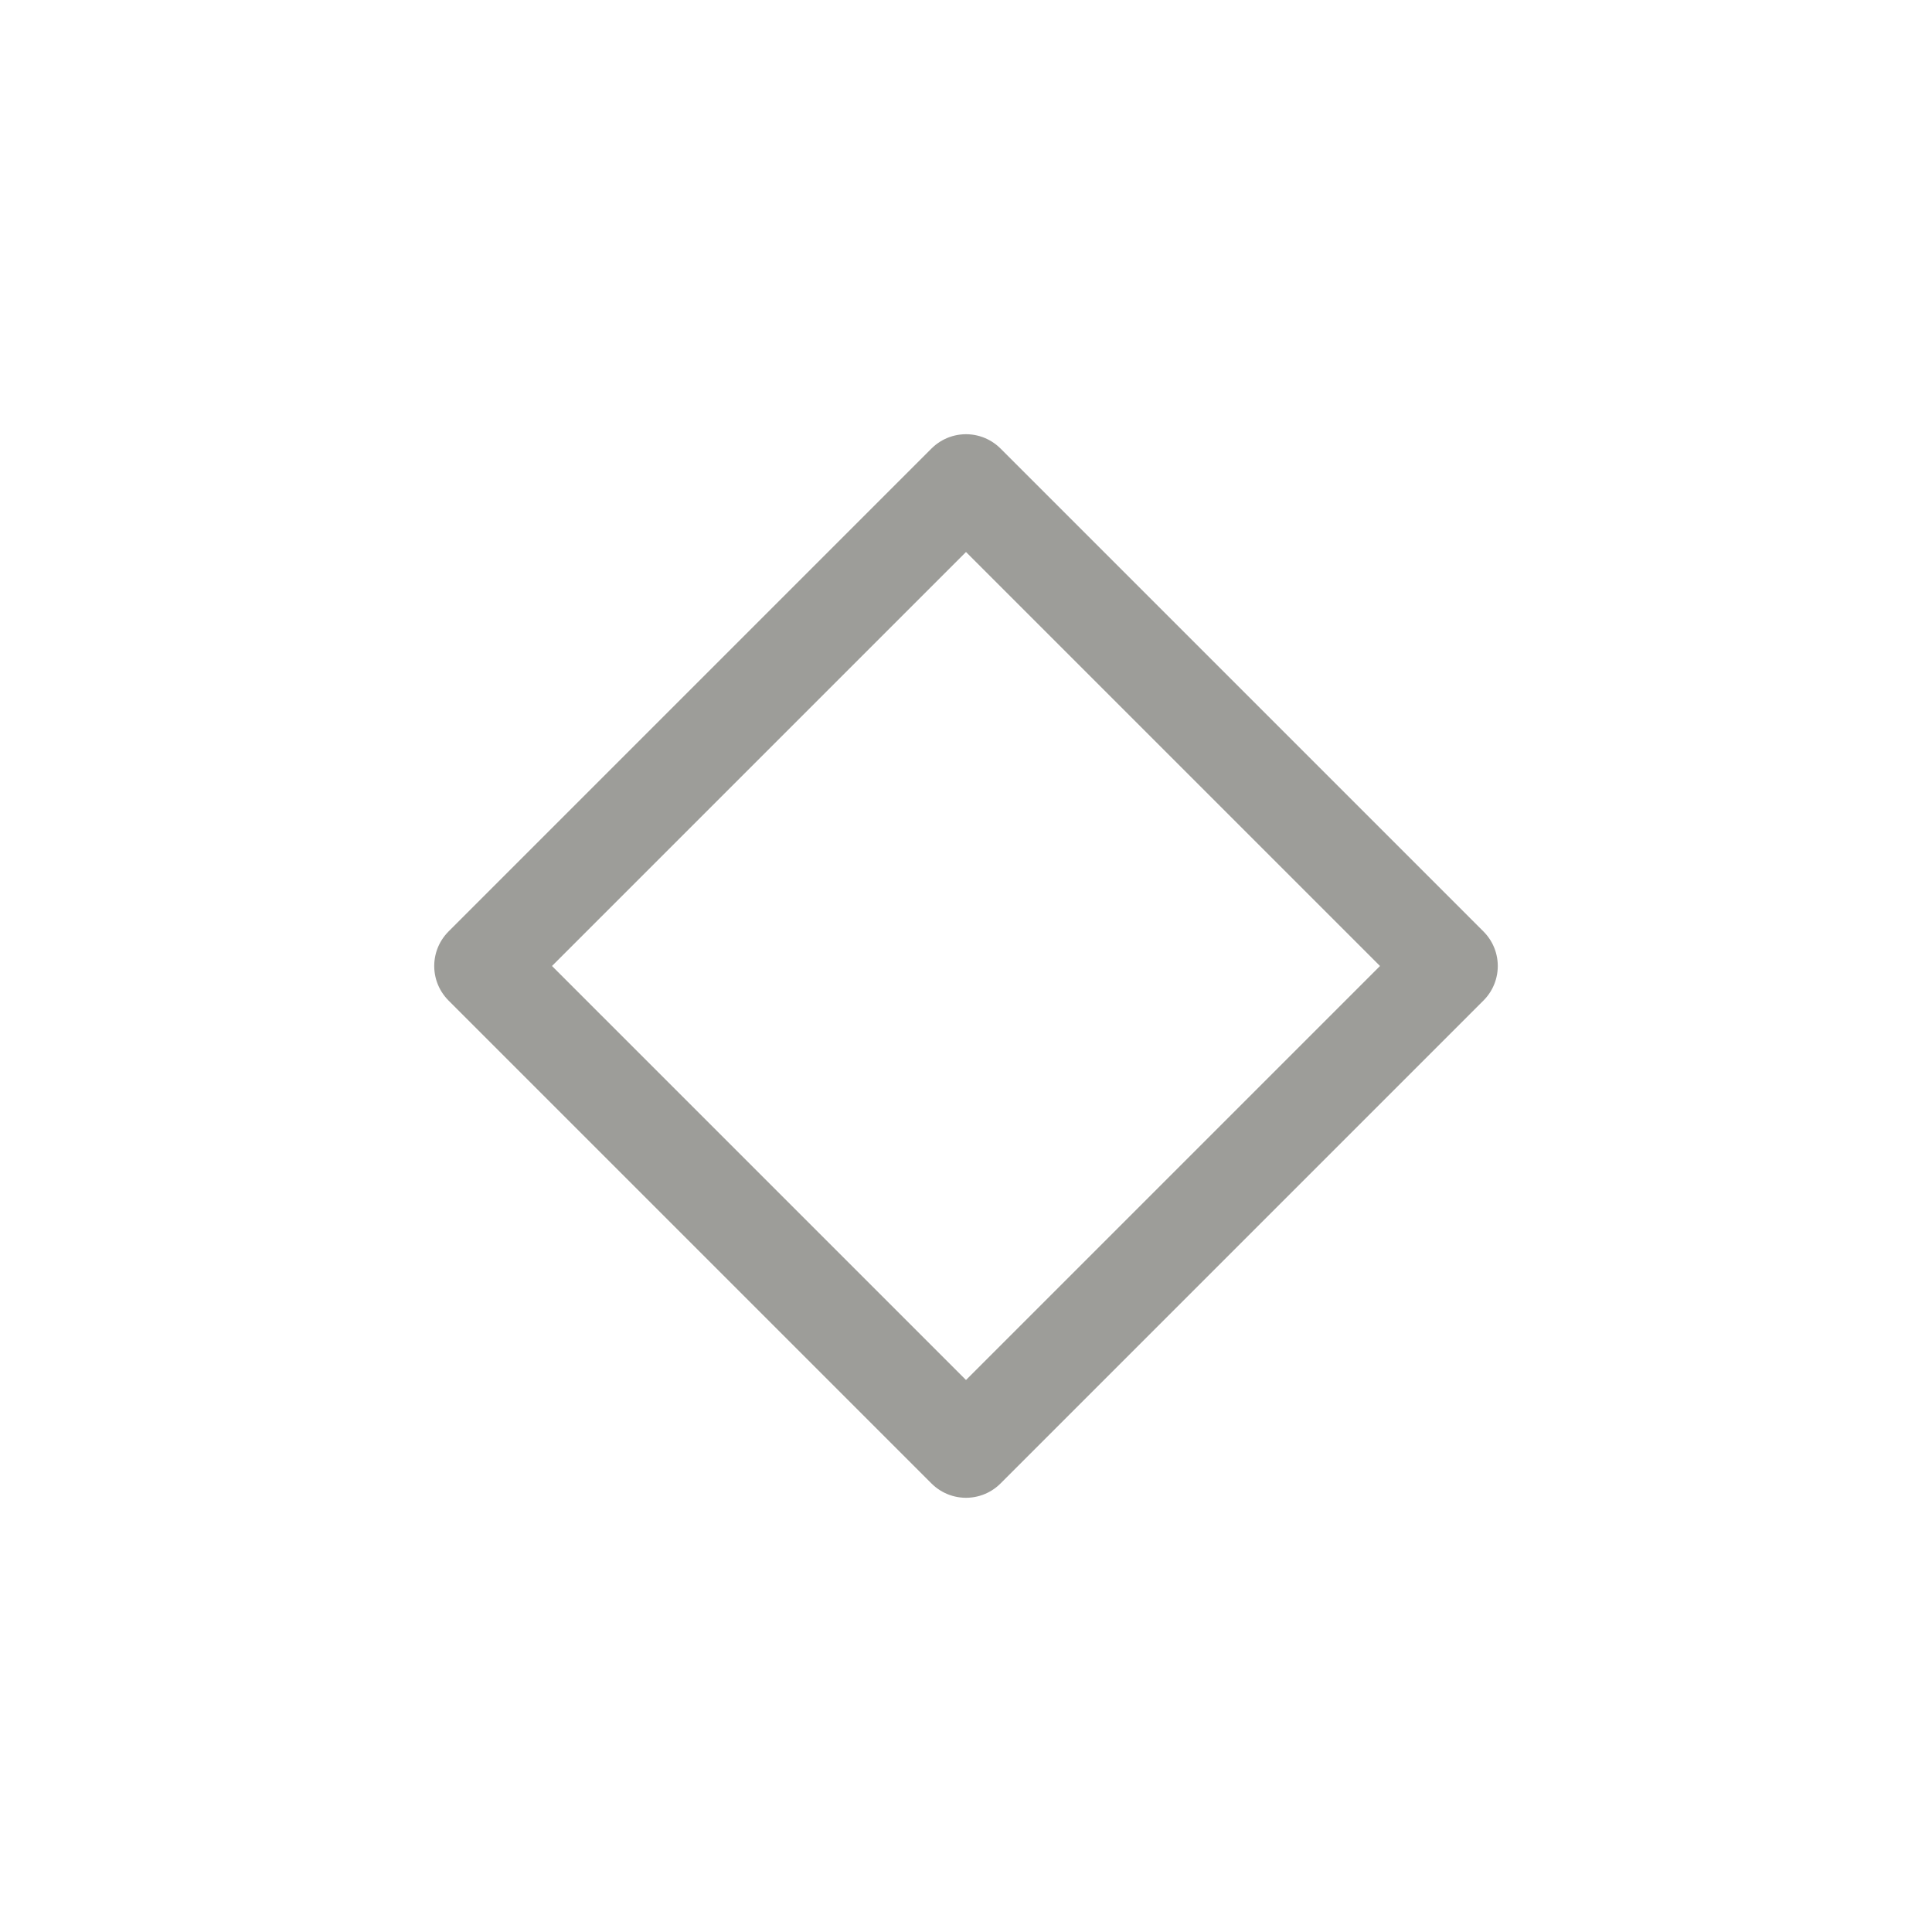
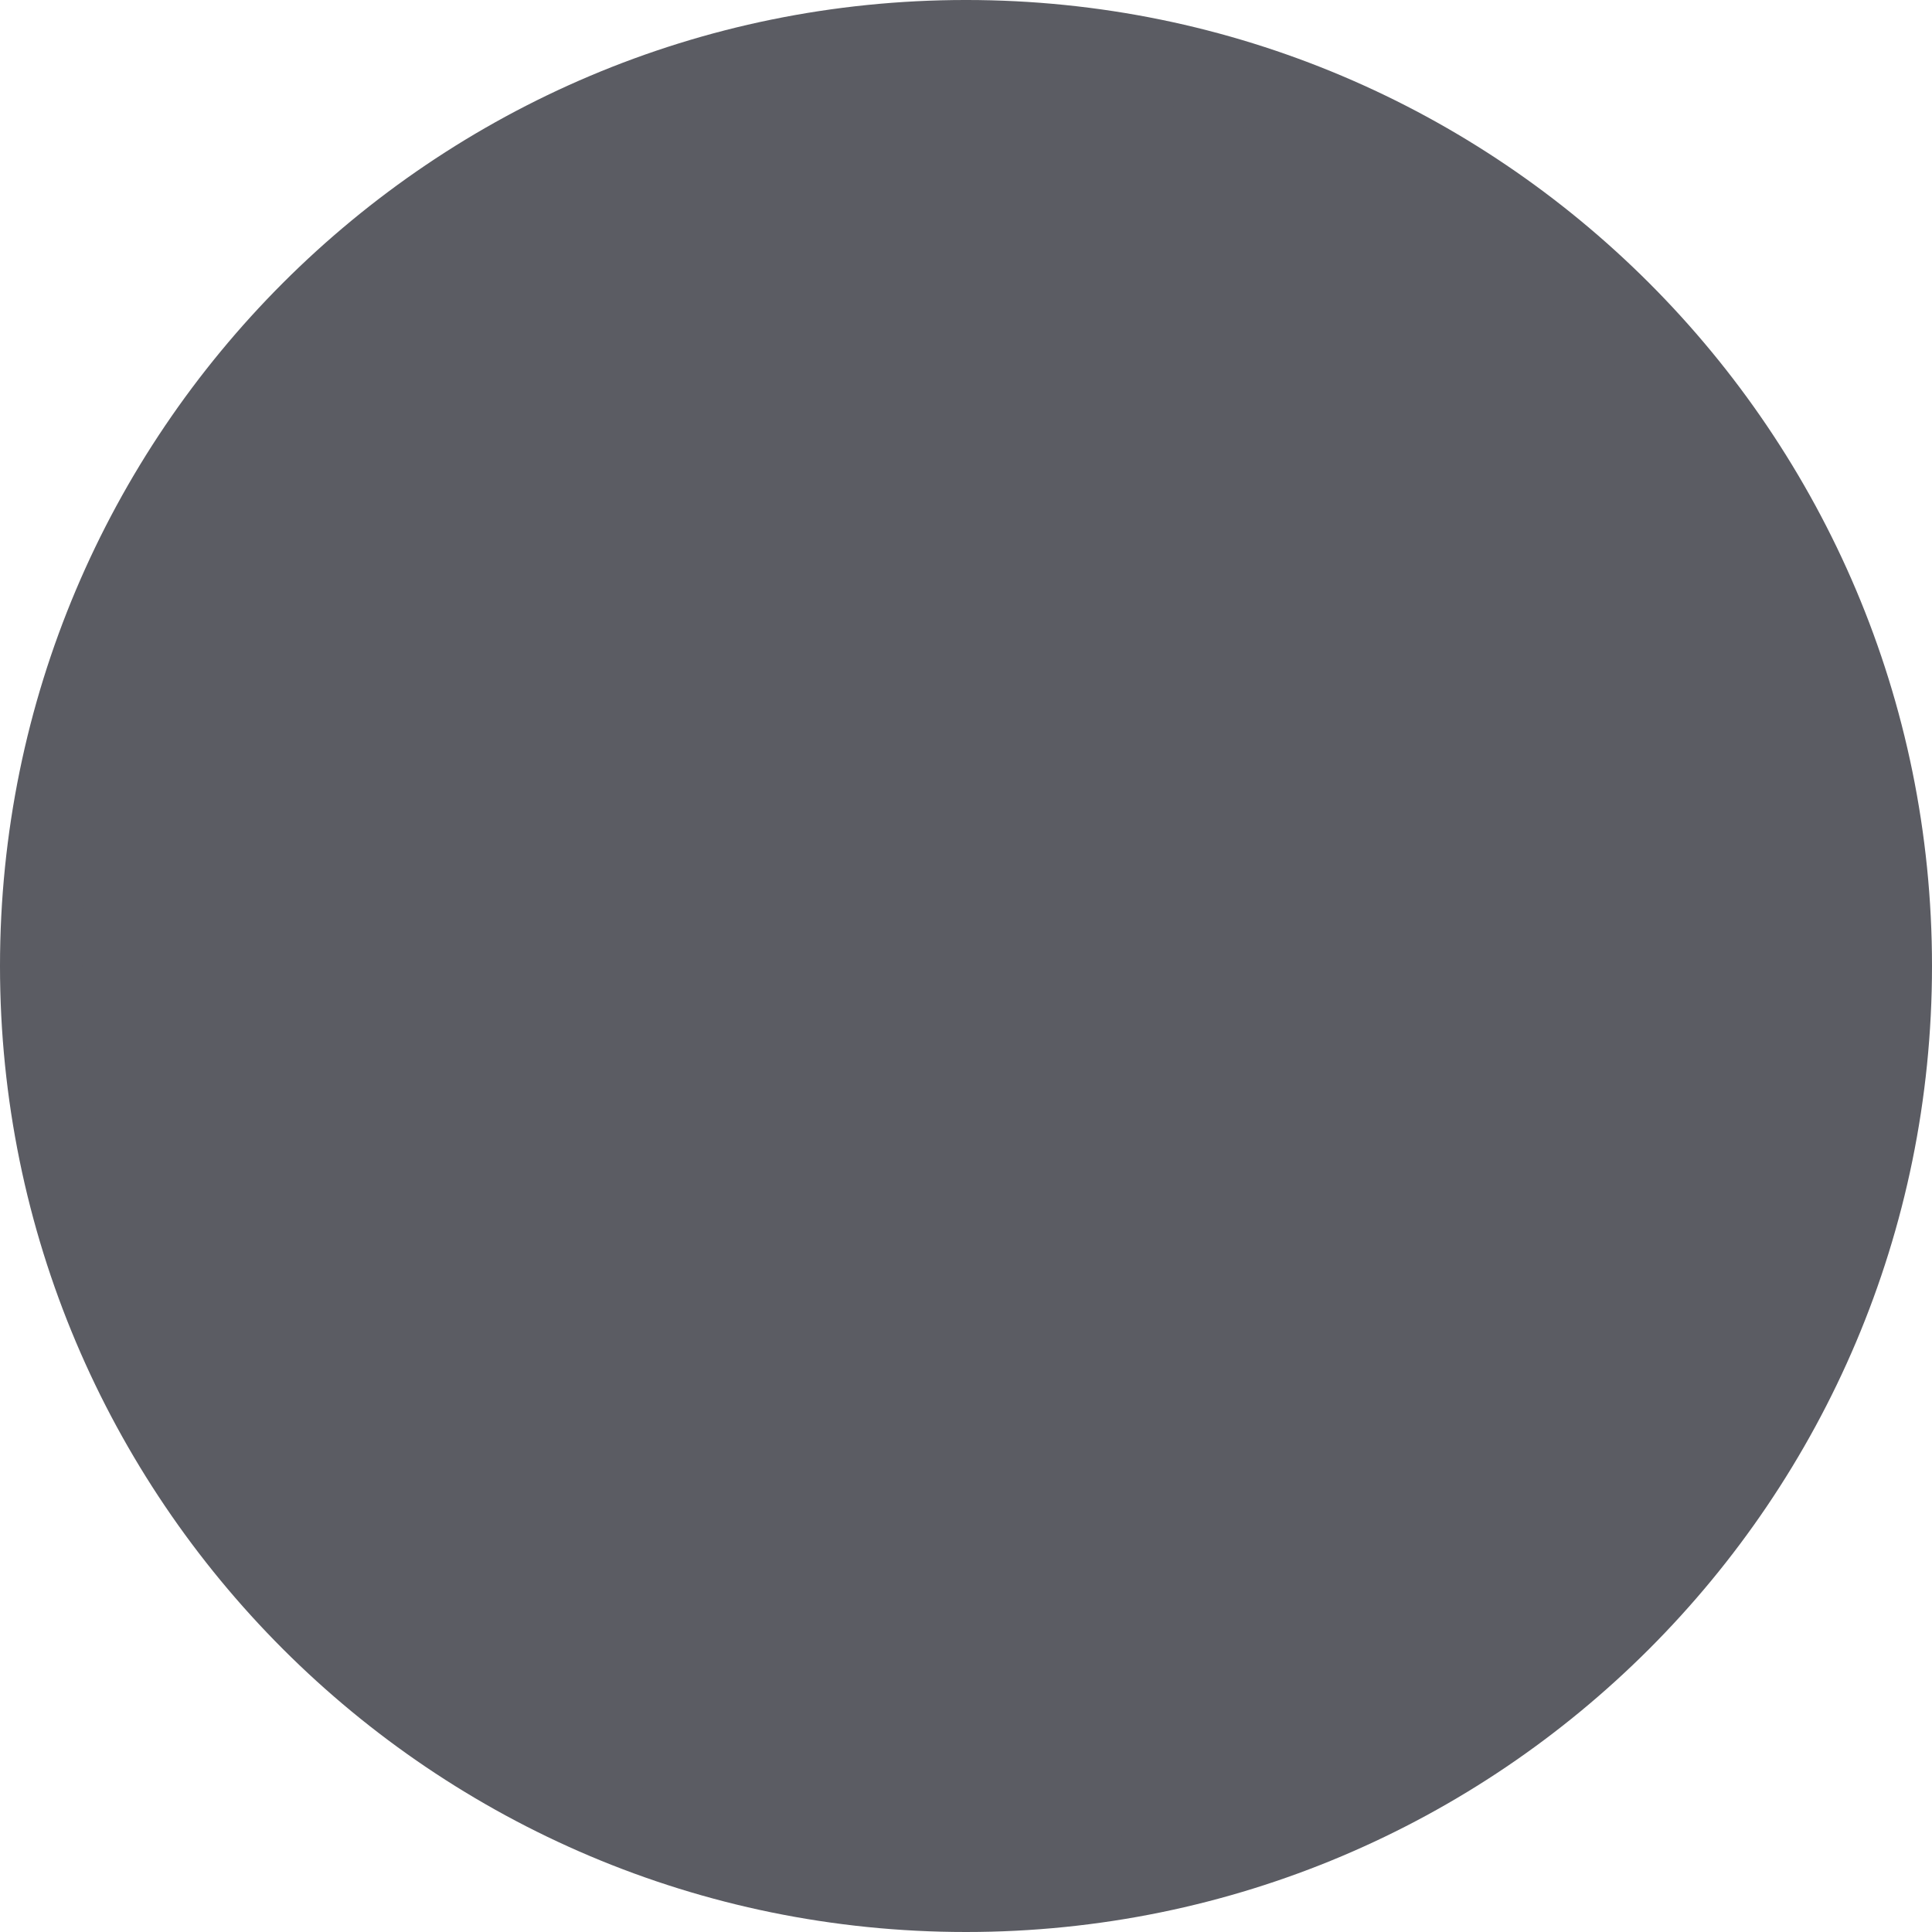
<svg xmlns="http://www.w3.org/2000/svg" viewBox="0 0 50 50" version="1.2" baseProfile="tiny">
  <defs>
</defs>
  <g fill="none" stroke="black" stroke-width="1" fill-rule="evenodd" stroke-linecap="square" stroke-linejoin="bevel">
-     <g fill="none" stroke="#9d9d99" stroke-opacity="1" stroke-width="1.01" stroke-linecap="round" stroke-linejoin="round" transform="matrix(2.5,0,0,2.5,2.5,2.5)" font-family="Noto Sans" font-size="10" font-weight="400" font-style="normal">
-       <path vector-effect="none" fill-rule="evenodd" d="M4,9 L9,4 L14,9 L9,14 L4,9" />
+     <g fill="#5b5c63" fill-opacity="1" stroke="none" transform="matrix(0.0548323,0,0,-0.0548325,48.025,93.2491)" font-family="Google Sans Flex" font-size="14" font-weight="400" font-style="normal">
+       <path vector-effect="none" fill-rule="evenodd" d="M-419.917,788.749 C-168.11,788.749 36.019,992.875 36.019,1244.68 C36.019,1496.49 -168.11,1700.62 -419.917,1700.62 C-671.722,1700.62 -875.852,1496.49 -875.852,1244.68 C-875.852,992.875 -671.722,788.749 -419.917,788.749 " />
    </g>
-     <g fill="none" stroke="#000000" stroke-opacity="1" stroke-width="1" stroke-linecap="square" stroke-linejoin="bevel" transform="matrix(1,0,0,1,0,0)" font-family="Noto Sans" font-size="10" font-weight="400" font-style="normal">
+     <g fill="#5b5c63" fill-opacity="1" stroke="none" transform="matrix(0.0548323,0,0,-0.0548325,48.025,93.2491)" font-family="Google Sans Flex" font-size="14" font-weight="400" font-style="normal">
+       <path vector-effect="none" fill-rule="evenodd" d="M-419.917,827.525 C-189.527,827.525 -2.757,1014.29 -2.757,1244.68 C-2.757,1475.07 -189.527,1661.84 -419.917,1661.84 C-650.305,1661.84 -837.076,1475.07 -837.076,1244.68 C-837.076,1014.29 -650.305,827.525 -419.917,827.525 " />
+     </g>
+     <g fill="none" stroke="#000000" stroke-opacity="1" stroke-width="1" stroke-linecap="square" stroke-linejoin="bevel" transform="matrix(1,0,0,1,0,0)" font-family="Google Sans Flex" font-size="14" font-weight="400" font-style="normal">
</g>
  </g>
</svg>
